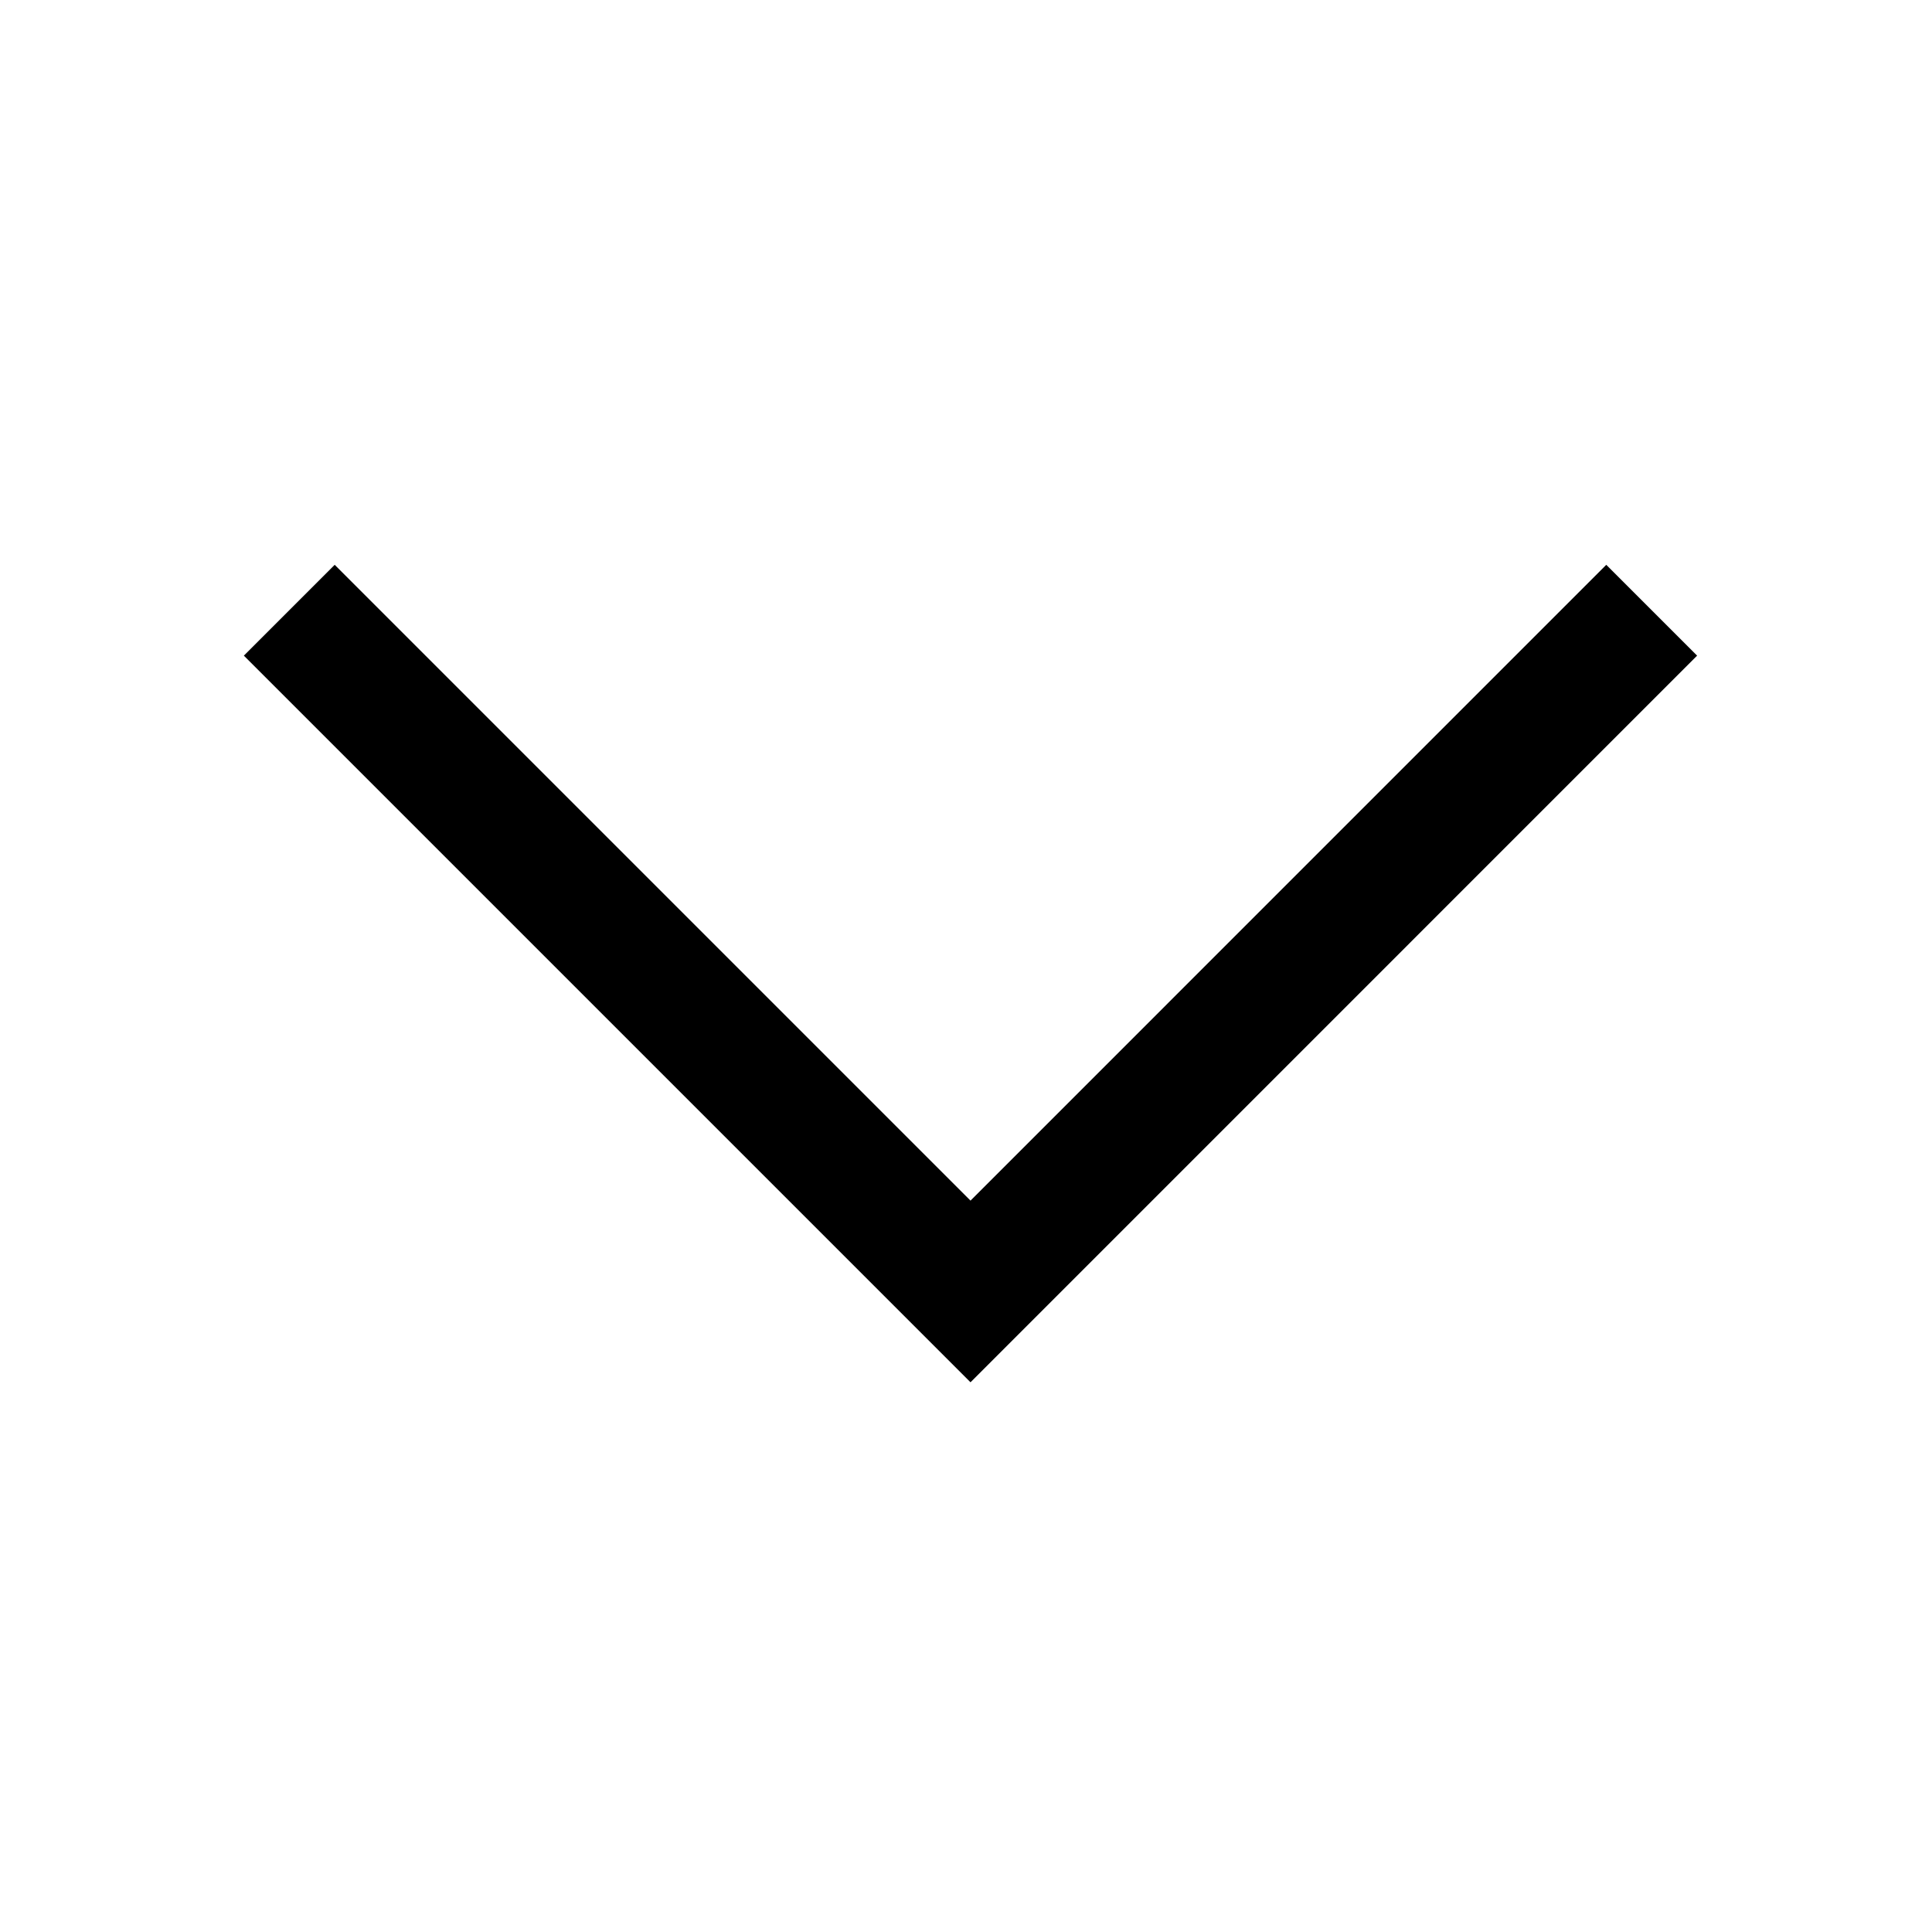
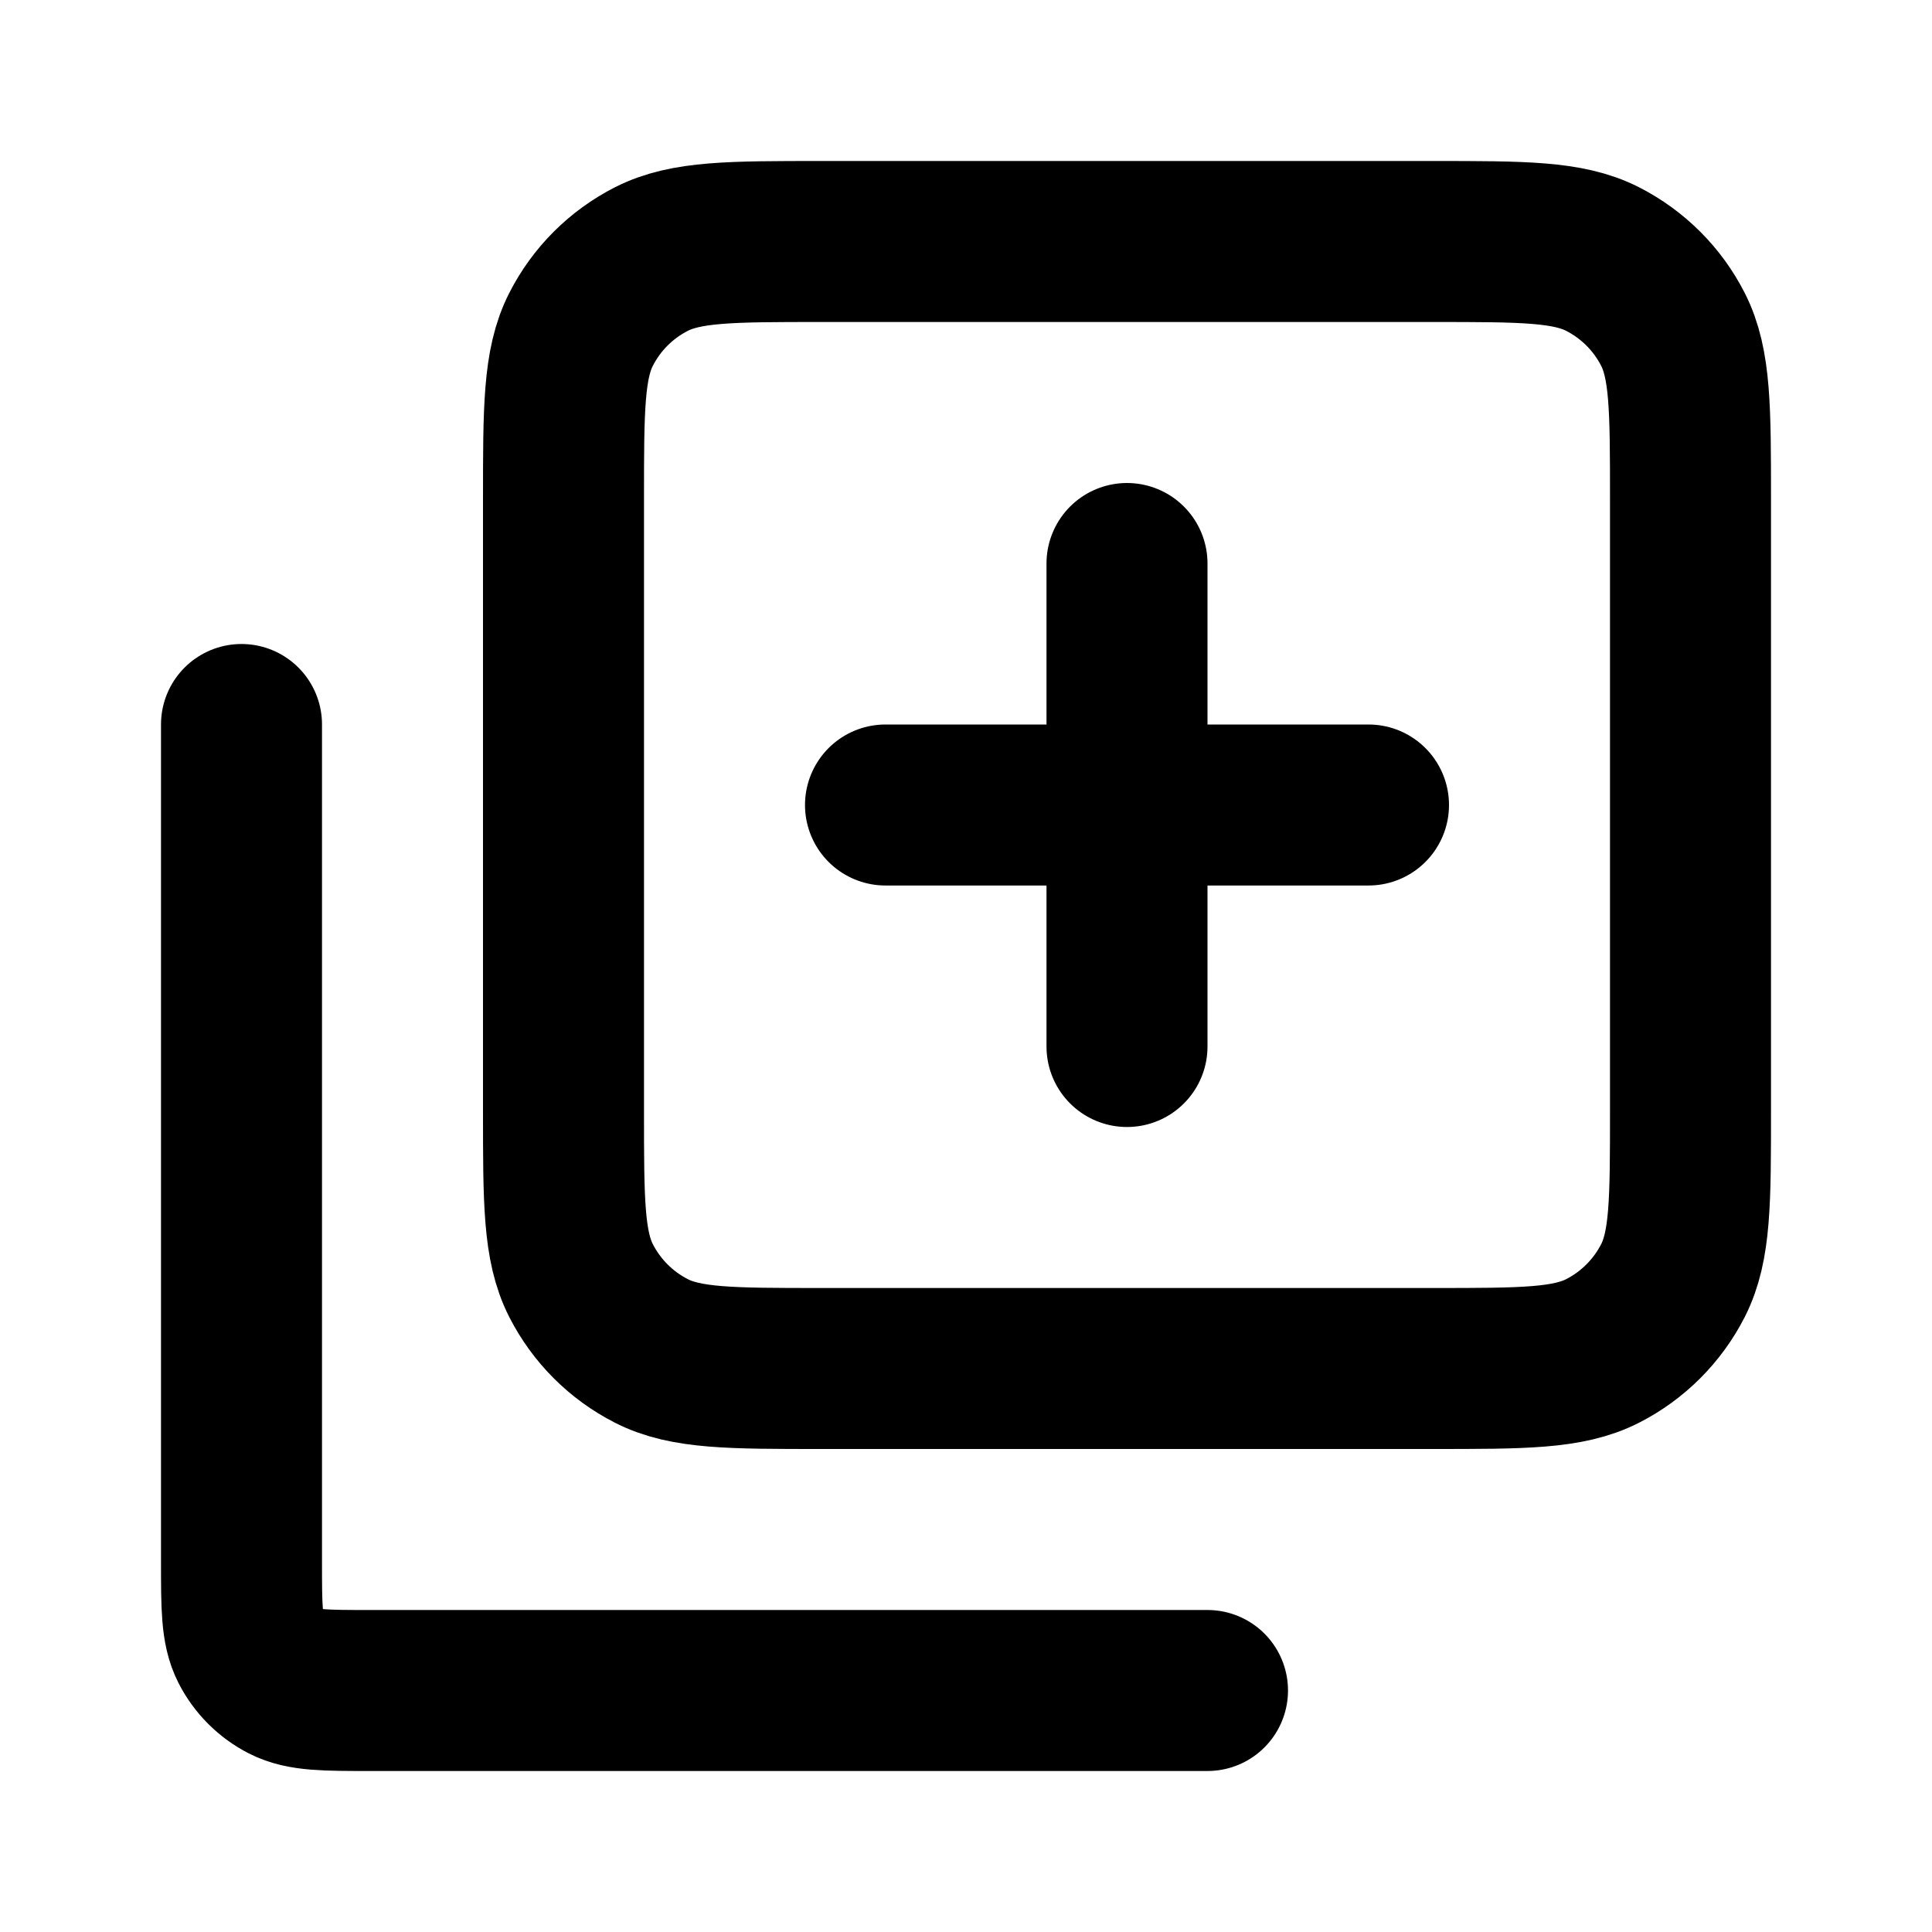
- <svg xmlns="http://www.w3.org/2000/svg" fill="#000000" width="800px" height="800px" viewBox="0 0 64 64" version="1.1" xml:space="preserve" style="fill-rule:evenodd;clip-rule:evenodd;stroke-linejoin:round;stroke-miterlimit:2;">
-   <rect id="Icons" x="-192" y="-128" width="1280" height="800" style="fill:none;" />
-   <g id="Icons1">
-     <g id="Strike">
- 
- </g>
-     <g id="H1">
- 
- </g>
-     <g id="H2">
- 
- </g>
-     <g id="H3">
- 
- </g>
-     <g id="list-ul">
- 
- </g>
-     <g id="hamburger-1">
- 
- </g>
-     <g id="hamburger-2">
- 
- </g>
-     <g id="list-ol">
- 
- </g>
-     <g id="list-task">
- 
- </g>
-     <g id="trash">
- 
- </g>
-     <g id="vertical-menu">
- 
- </g>
-     <g id="horizontal-menu">
- 
- </g>
-     <g id="sidebar-2">
- 
- </g>
-     <g id="Pen">
- 
- </g>
-     <g id="Pen1">
- 
- </g>
-     <g id="clock">
- 
- </g>
-     <g id="external-link">
- 
- </g>
-     <g id="hr">
- 
- </g>
-     <g id="info">
- 
- </g>
-     <g id="warning">
- 
- </g>
-     <g id="plus-circle">
- 
- </g>
-     <g id="minus-circle">
- 
- </g>
-     <path id="caret-down" d="M32.149,45.79l-24.071,-24.071l3.009,-3.009l21.062,21.062l21.061,-21.062l3.009,3.009l-24.07,24.071Z" style="fill-rule:nonzero;" />
-     <g id="vue">
- 
- </g>
-     <g id="cog">
- 
- </g>
-     <g id="logo">
- 
- </g>
-     <g id="radio-check">
- 
- </g>
-     <g id="eye-slash">
- 
- </g>
-     <g id="eye">
- 
- </g>
-     <g id="toggle-off">
- 
- </g>
-     <g id="shredder">
- 
- </g>
-     <g id="spinner--loading--dots-">
- 
- </g>
-     <g id="react">
- 
- </g>
-     <g id="check-selected">
- 
- </g>
-     <g id="turn-off">
- 
- </g>
-     <g id="code-block">
- 
- </g>
-     <g id="user">
- 
- </g>
-     <g id="coffee-bean">
- 
- </g>
-     <g id="coffee-beans">
-       <g id="coffee-bean1">
- 
- </g>
-     </g>
-     <g id="coffee-bean-filled">
- 
- </g>
-     <g id="coffee-beans-filled">
-       <g id="coffee-bean2">
- 
- </g>
-     </g>
-     <g id="clipboard">
- 
- </g>
-     <g id="clipboard-paste">
- 
- </g>
-     <g id="clipboard-copy">
- 
- </g>
-     <g id="Layer1">
- 
- </g>
+ <svg xmlns="http://www.w3.org/2000/svg" width="800px" height="800px" viewBox="0 0 24 24" fill="none">
+   <g id="Edit / Add_To_Queue">
+     <path id="Vector" d="M3 9V19.4C3 19.96 3 20.24 3.109 20.454C3.205 20.642 3.358 20.795 3.546 20.891C3.76 21 4.04 21 4.598 21H15M14 13V10M14 10V7M14 10H11M14 10H17M7 13.8V6.2C7 5.08 7 4.52 7.218 4.092C7.41 3.715 7.715 3.41 8.092 3.218C8.52 3 9.08 3 10.2 3H17.8C18.92 3 19.48 3 19.908 3.218C20.284 3.41 20.59 3.715 20.782 4.092C21 4.52 21 5.08 21 6.2L21 13.8C21 14.92 21 15.48 20.782 15.908C20.59 16.284 20.284 16.59 19.908 16.782C19.48 17 18.922 17 17.804 17H10.197C9.079 17 8.519 17 8.092 16.782C7.715 16.59 7.41 16.284 7.218 15.908C7 15.48 7 14.92 7 13.8Z" stroke="#000000" stroke-width="2" stroke-linecap="round" stroke-linejoin="round" />
  </g>
</svg>
